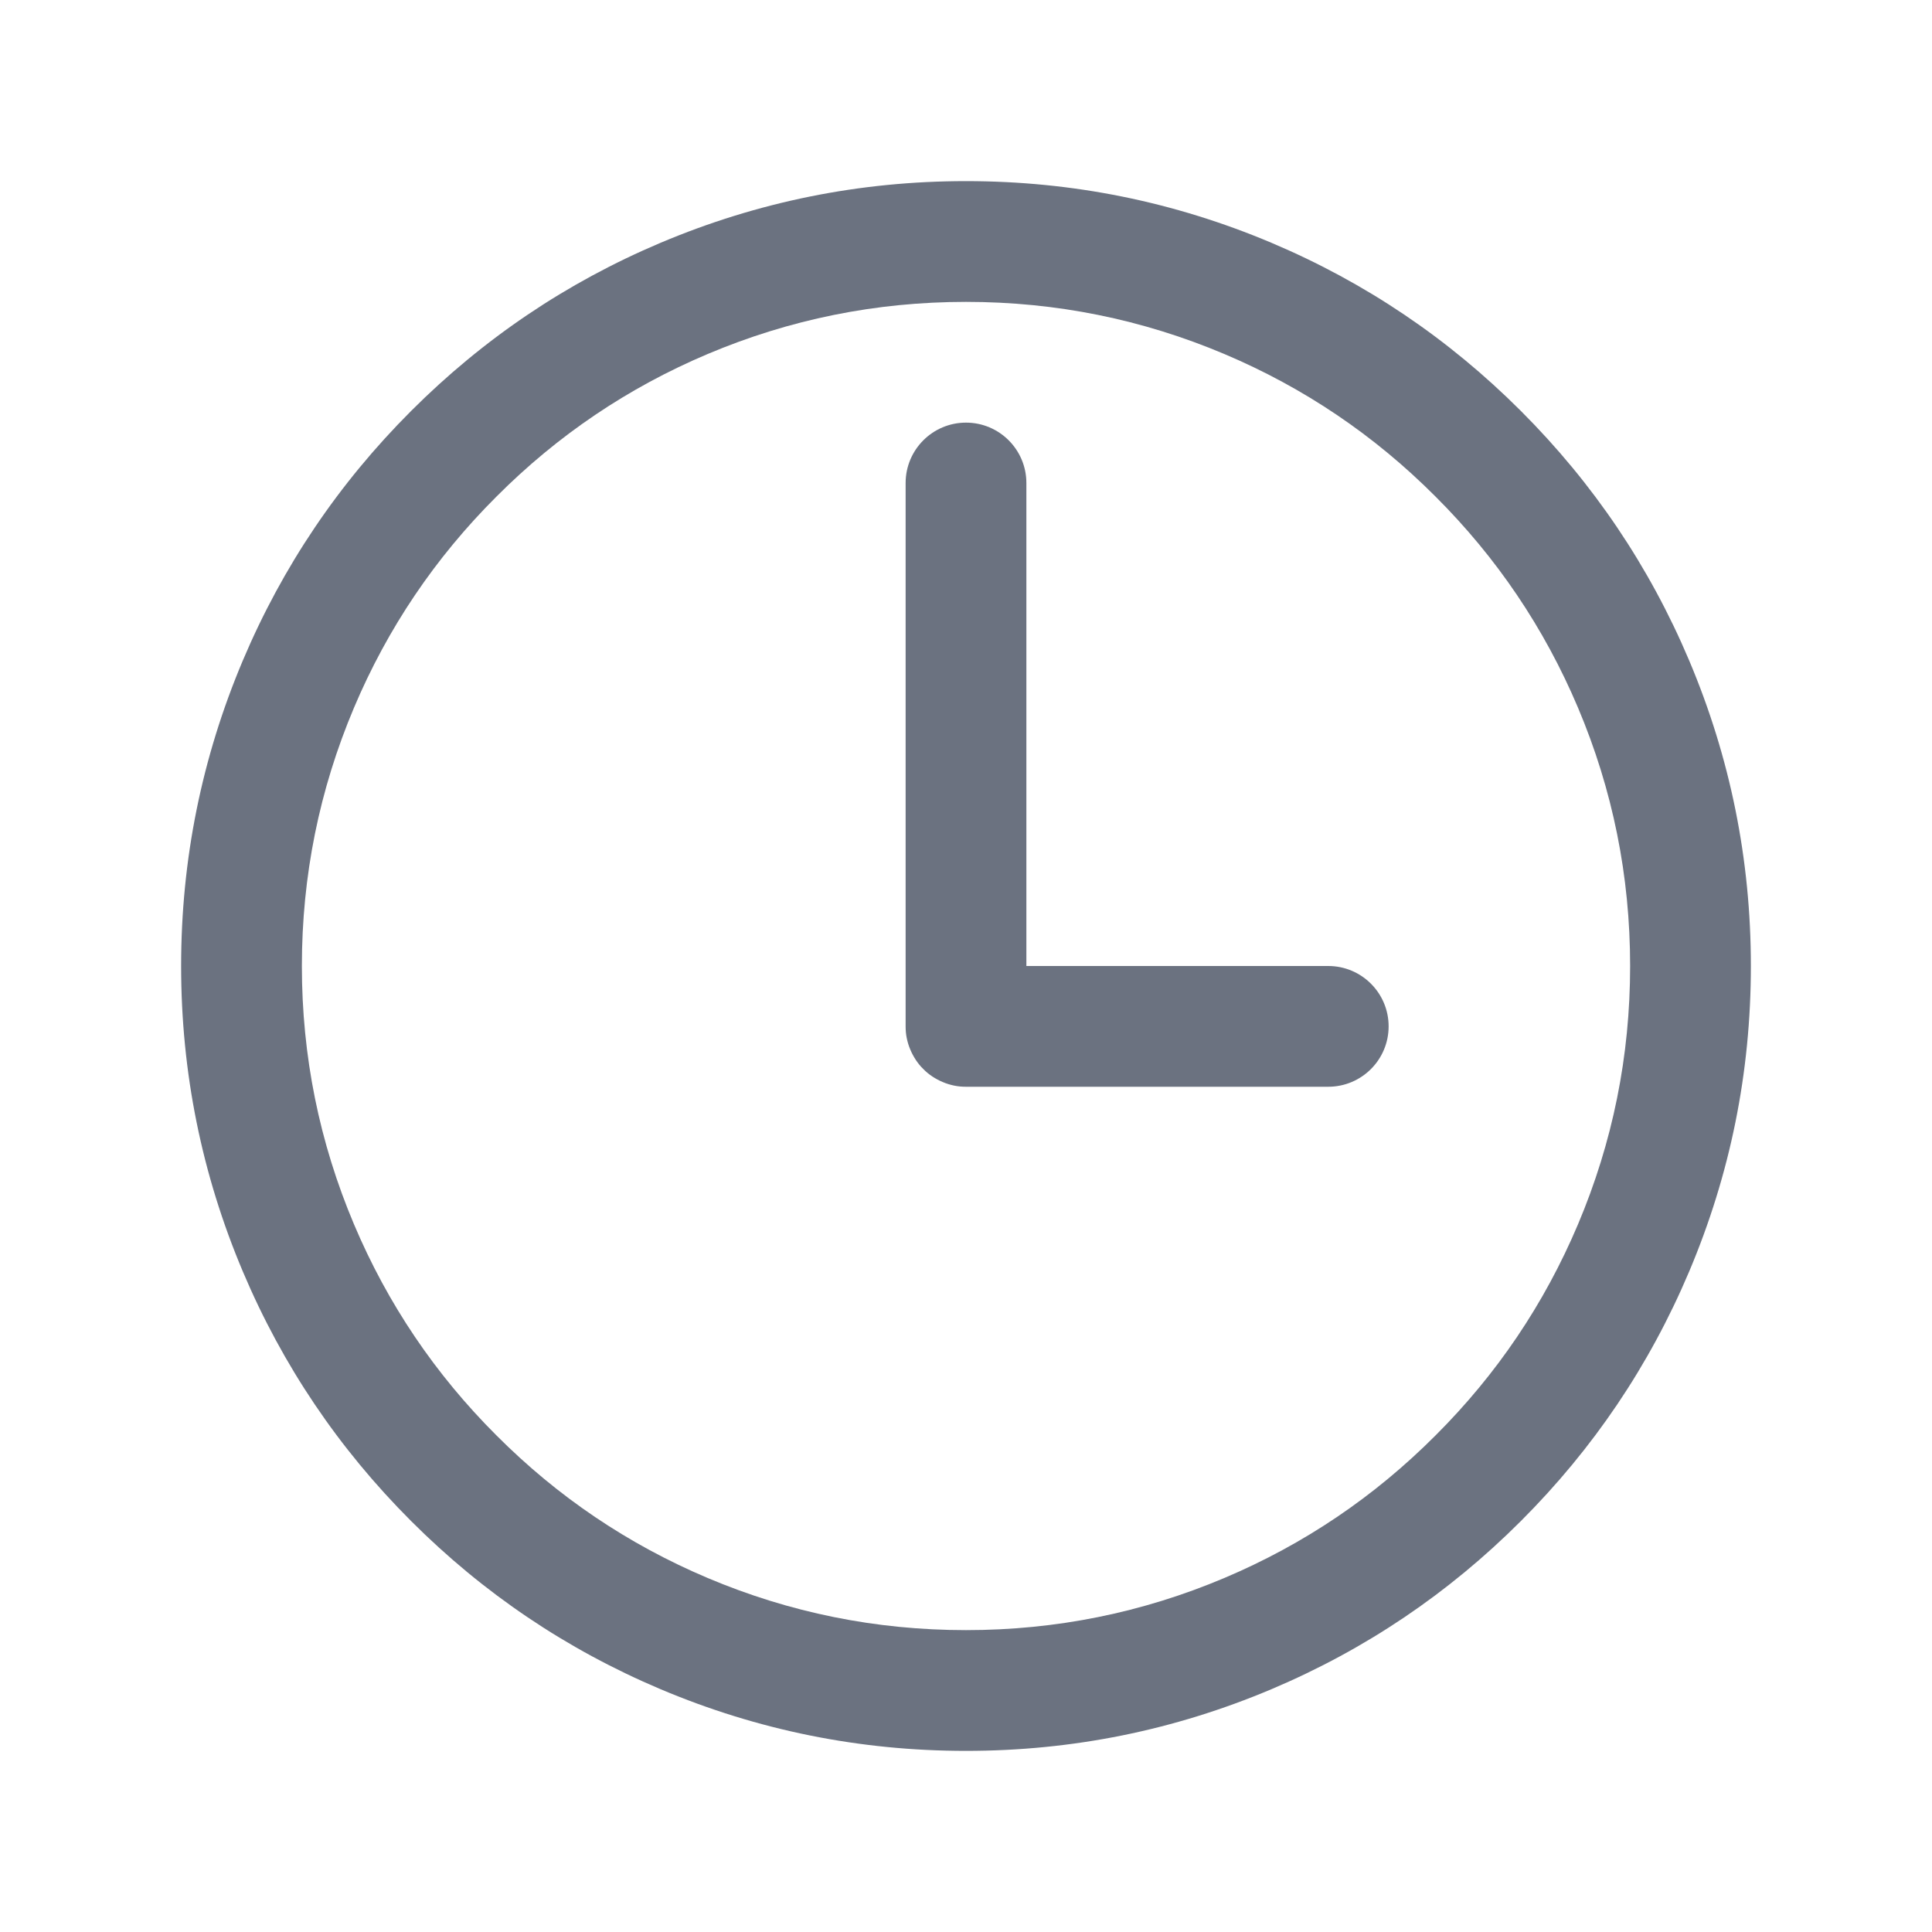
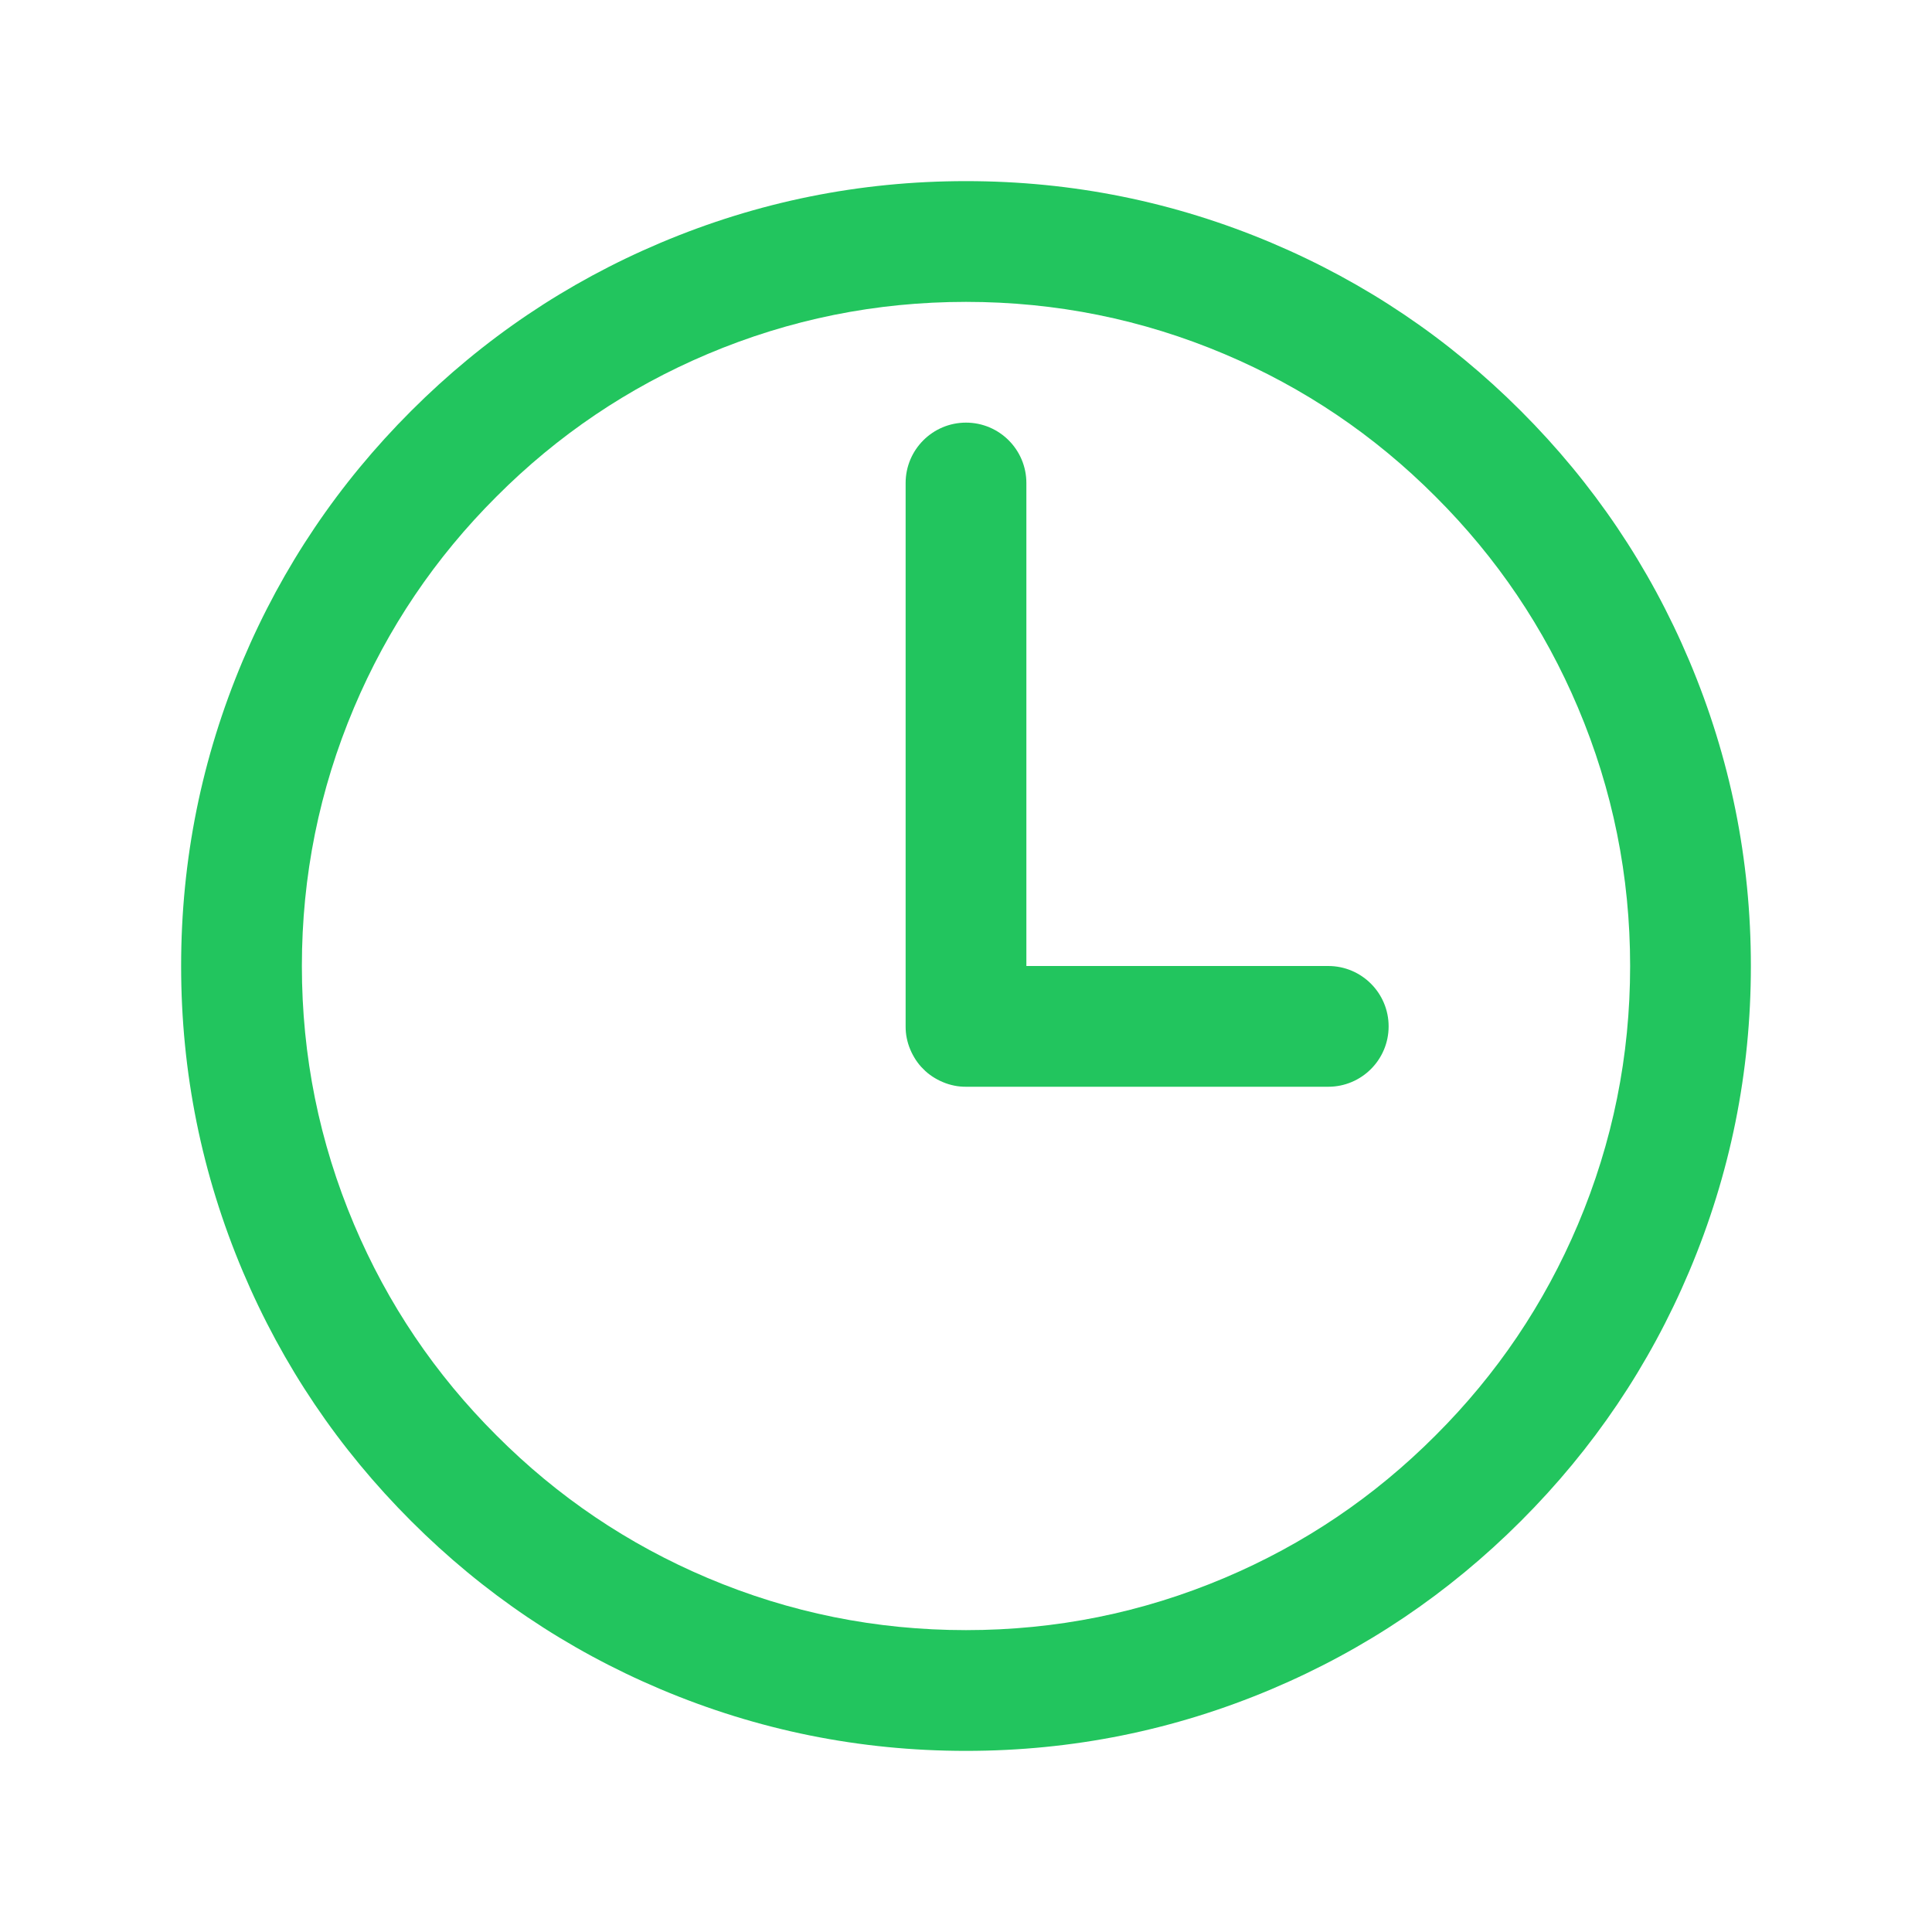
<svg xmlns="http://www.w3.org/2000/svg" mexport="1" width="12" height="12" viewBox="0 0 12 12">
  <defs>
    <clipPath id="clipPath0:0:0">
      <path d="M0 0L12 0L12 12L0 12L0 0Z" fill-rule="nonzero" transform="matrix(1 0 0 1 0 0)" />
    </clipPath>
  </defs>
  <g clip-path="url(#clipPath0:0:0)">
    <defs>
      <mask id="mask0:0:1" style="mask-type:alpha">
        <path d="M0 0L12 0L12 12L0 12L0 0Z" fill-rule="nonzero" transform="matrix(1 0 0 1 0 0)" fill="rgb(0, 0, 0)" />
      </mask>
    </defs>
    <g mask="url(#mask0:0:1)">
      <defs>
        <mask id="mask0:0:2" style="mask-type:alpha">
          <path d="M0 0L12 0L12 12L0 12L0 0Z" fill-rule="nonzero" transform="matrix(1 0 0 1 0 0)" fill="rgb(0, 0, 0)" />
        </mask>
      </defs>
      <g mask="url(#mask0:0:2)">
        <defs>
          <mask id="mask0:0:3" style="mask-type:alpha">
            <path d="M0 0L12 0L12 12L0 12L0 0Z" fill-rule="nonzero" transform="matrix(1 0 0 1 0 0)" fill="rgb(0, 0, 0)" />
          </mask>
        </defs>
        <g mask="url(#mask0:0:3)">
-           <path d="M4.875 0.75C4.316 0.75 3.781 0.858 3.27 1.074C2.776 1.283 2.339 1.578 1.959 1.959C1.578 2.339 1.283 2.776 1.074 3.27C0.858 3.781 0.75 4.316 0.75 4.875C0.75 5.434 0.858 5.969 1.074 6.48C1.283 6.974 1.578 7.411 1.959 7.791C2.339 8.172 2.776 8.467 3.27 8.676C3.781 8.892 4.316 9 4.875 9C5.434 9 5.969 8.892 6.48 8.676C6.974 8.467 7.411 8.172 7.791 7.791C8.172 7.411 8.467 6.974 8.676 6.48C8.892 5.969 9 5.434 9 4.875C9 4.316 8.892 3.781 8.676 3.27C8.467 2.776 8.172 2.339 7.791 1.959C7.411 1.578 6.974 1.283 6.48 1.074C5.969 0.858 5.434 0.75 4.875 0.75ZM4.875 0C5.536 0 6.168 0.128 6.772 0.383C7.356 0.63 7.872 0.978 8.322 1.428C8.772 1.878 9.12 2.394 9.367 2.978C9.622 3.582 9.75 4.214 9.75 4.875C9.75 5.536 9.622 6.168 9.367 6.772C9.12 7.356 8.772 7.872 8.322 8.322C7.872 8.772 7.356 9.12 6.772 9.367C6.168 9.622 5.536 9.75 4.875 9.75C4.214 9.75 3.582 9.622 2.978 9.367C2.394 9.12 1.878 8.772 1.428 8.322C0.978 7.872 0.63 7.356 0.383 6.772C0.128 6.168 0 5.536 0 4.875C0 4.214 0.128 3.582 0.383 2.978C0.63 2.394 0.978 1.878 1.428 1.428C1.878 0.978 2.394 0.63 2.978 0.383C3.582 0.128 4.214 0 4.875 0Z" fill-rule="nonzero" transform="matrix(1 0 0 1 1.125 1.125)" fill="rgb(107, 114, 128)" />
-           <path d="M0.375 0C0.168 0 0 0.168 0 0.375L0 3.75C0 3.775 0.002 3.799 0.007 3.823C0.012 3.847 0.019 3.871 0.029 3.894C0.038 3.916 0.05 3.938 0.063 3.958C0.077 3.979 0.092 3.998 0.11 4.015C0.127 4.033 0.146 4.048 0.167 4.062C0.187 4.075 0.209 4.087 0.231 4.096C0.254 4.106 0.278 4.113 0.302 4.118C0.326 4.123 0.35 4.125 0.375 4.125L2.625 4.125C2.832 4.125 3 3.957 3 3.75C3 3.543 2.832 3.375 2.625 3.375L0.75 3.375L0.75 0.375C0.75 0.168 0.582 0 0.375 0Z" fill-rule="evenodd" transform="matrix(1 0 0 1 5.625 2.625)" fill="rgb(107, 114, 128)" />
+           <path d="M4.875 0.75C4.316 0.75 3.781 0.858 3.27 1.074C2.776 1.283 2.339 1.578 1.959 1.959C1.578 2.339 1.283 2.776 1.074 3.27C0.858 3.781 0.75 4.316 0.75 4.875C0.75 5.434 0.858 5.969 1.074 6.48C1.283 6.974 1.578 7.411 1.959 7.791C2.339 8.172 2.776 8.467 3.27 8.676C3.781 8.892 4.316 9 4.875 9C5.434 9 5.969 8.892 6.48 8.676C6.974 8.467 7.411 8.172 7.791 7.791C8.172 7.411 8.467 6.974 8.676 6.48C8.892 5.969 9 5.434 9 4.875C9 4.316 8.892 3.781 8.676 3.27C8.467 2.776 8.172 2.339 7.791 1.959C7.411 1.578 6.974 1.283 6.48 1.074C5.969 0.858 5.434 0.75 4.875 0.75ZM4.875 0C5.536 0 6.168 0.128 6.772 0.383C7.356 0.63 7.872 0.978 8.322 1.428C8.772 1.878 9.12 2.394 9.367 2.978C9.622 3.582 9.75 4.214 9.75 4.875C9.75 5.536 9.622 6.168 9.367 6.772C9.12 7.356 8.772 7.872 8.322 8.322C7.872 8.772 7.356 9.12 6.772 9.367C6.168 9.622 5.536 9.75 4.875 9.75C4.214 9.75 3.582 9.622 2.978 9.367C2.394 9.12 1.878 8.772 1.428 8.322C0.978 7.872 0.63 7.356 0.383 6.772C0.128 6.168 0 5.536 0 4.875C0 4.214 0.128 3.582 0.383 2.978C0.63 2.394 0.978 1.878 1.428 1.428C1.878 0.978 2.394 0.63 2.978 0.383C3.582 0.128 4.214 0 4.875 0Z" fill-rule="nonzero" transform="matrix(1 0 0 1 1.125 1.125)" fill="#22C55E" />
+           <path d="M0.375 0C0.168 0 0 0.168 0 0.375L0 3.75C0 3.775 0.002 3.799 0.007 3.823C0.012 3.847 0.019 3.871 0.029 3.894C0.038 3.916 0.05 3.938 0.063 3.958C0.077 3.979 0.092 3.998 0.11 4.015C0.127 4.033 0.146 4.048 0.167 4.062C0.187 4.075 0.209 4.087 0.231 4.096C0.254 4.106 0.278 4.113 0.302 4.118C0.326 4.123 0.35 4.125 0.375 4.125L2.625 4.125C2.832 4.125 3 3.957 3 3.75C3 3.543 2.832 3.375 2.625 3.375L0.75 3.375L0.75 0.375C0.75 0.168 0.582 0 0.375 0Z" fill-rule="evenodd" transform="matrix(1 0 0 1 5.625 2.625)" fill="#22C55E" />
        </g>
      </g>
    </g>
  </g>
</svg>
